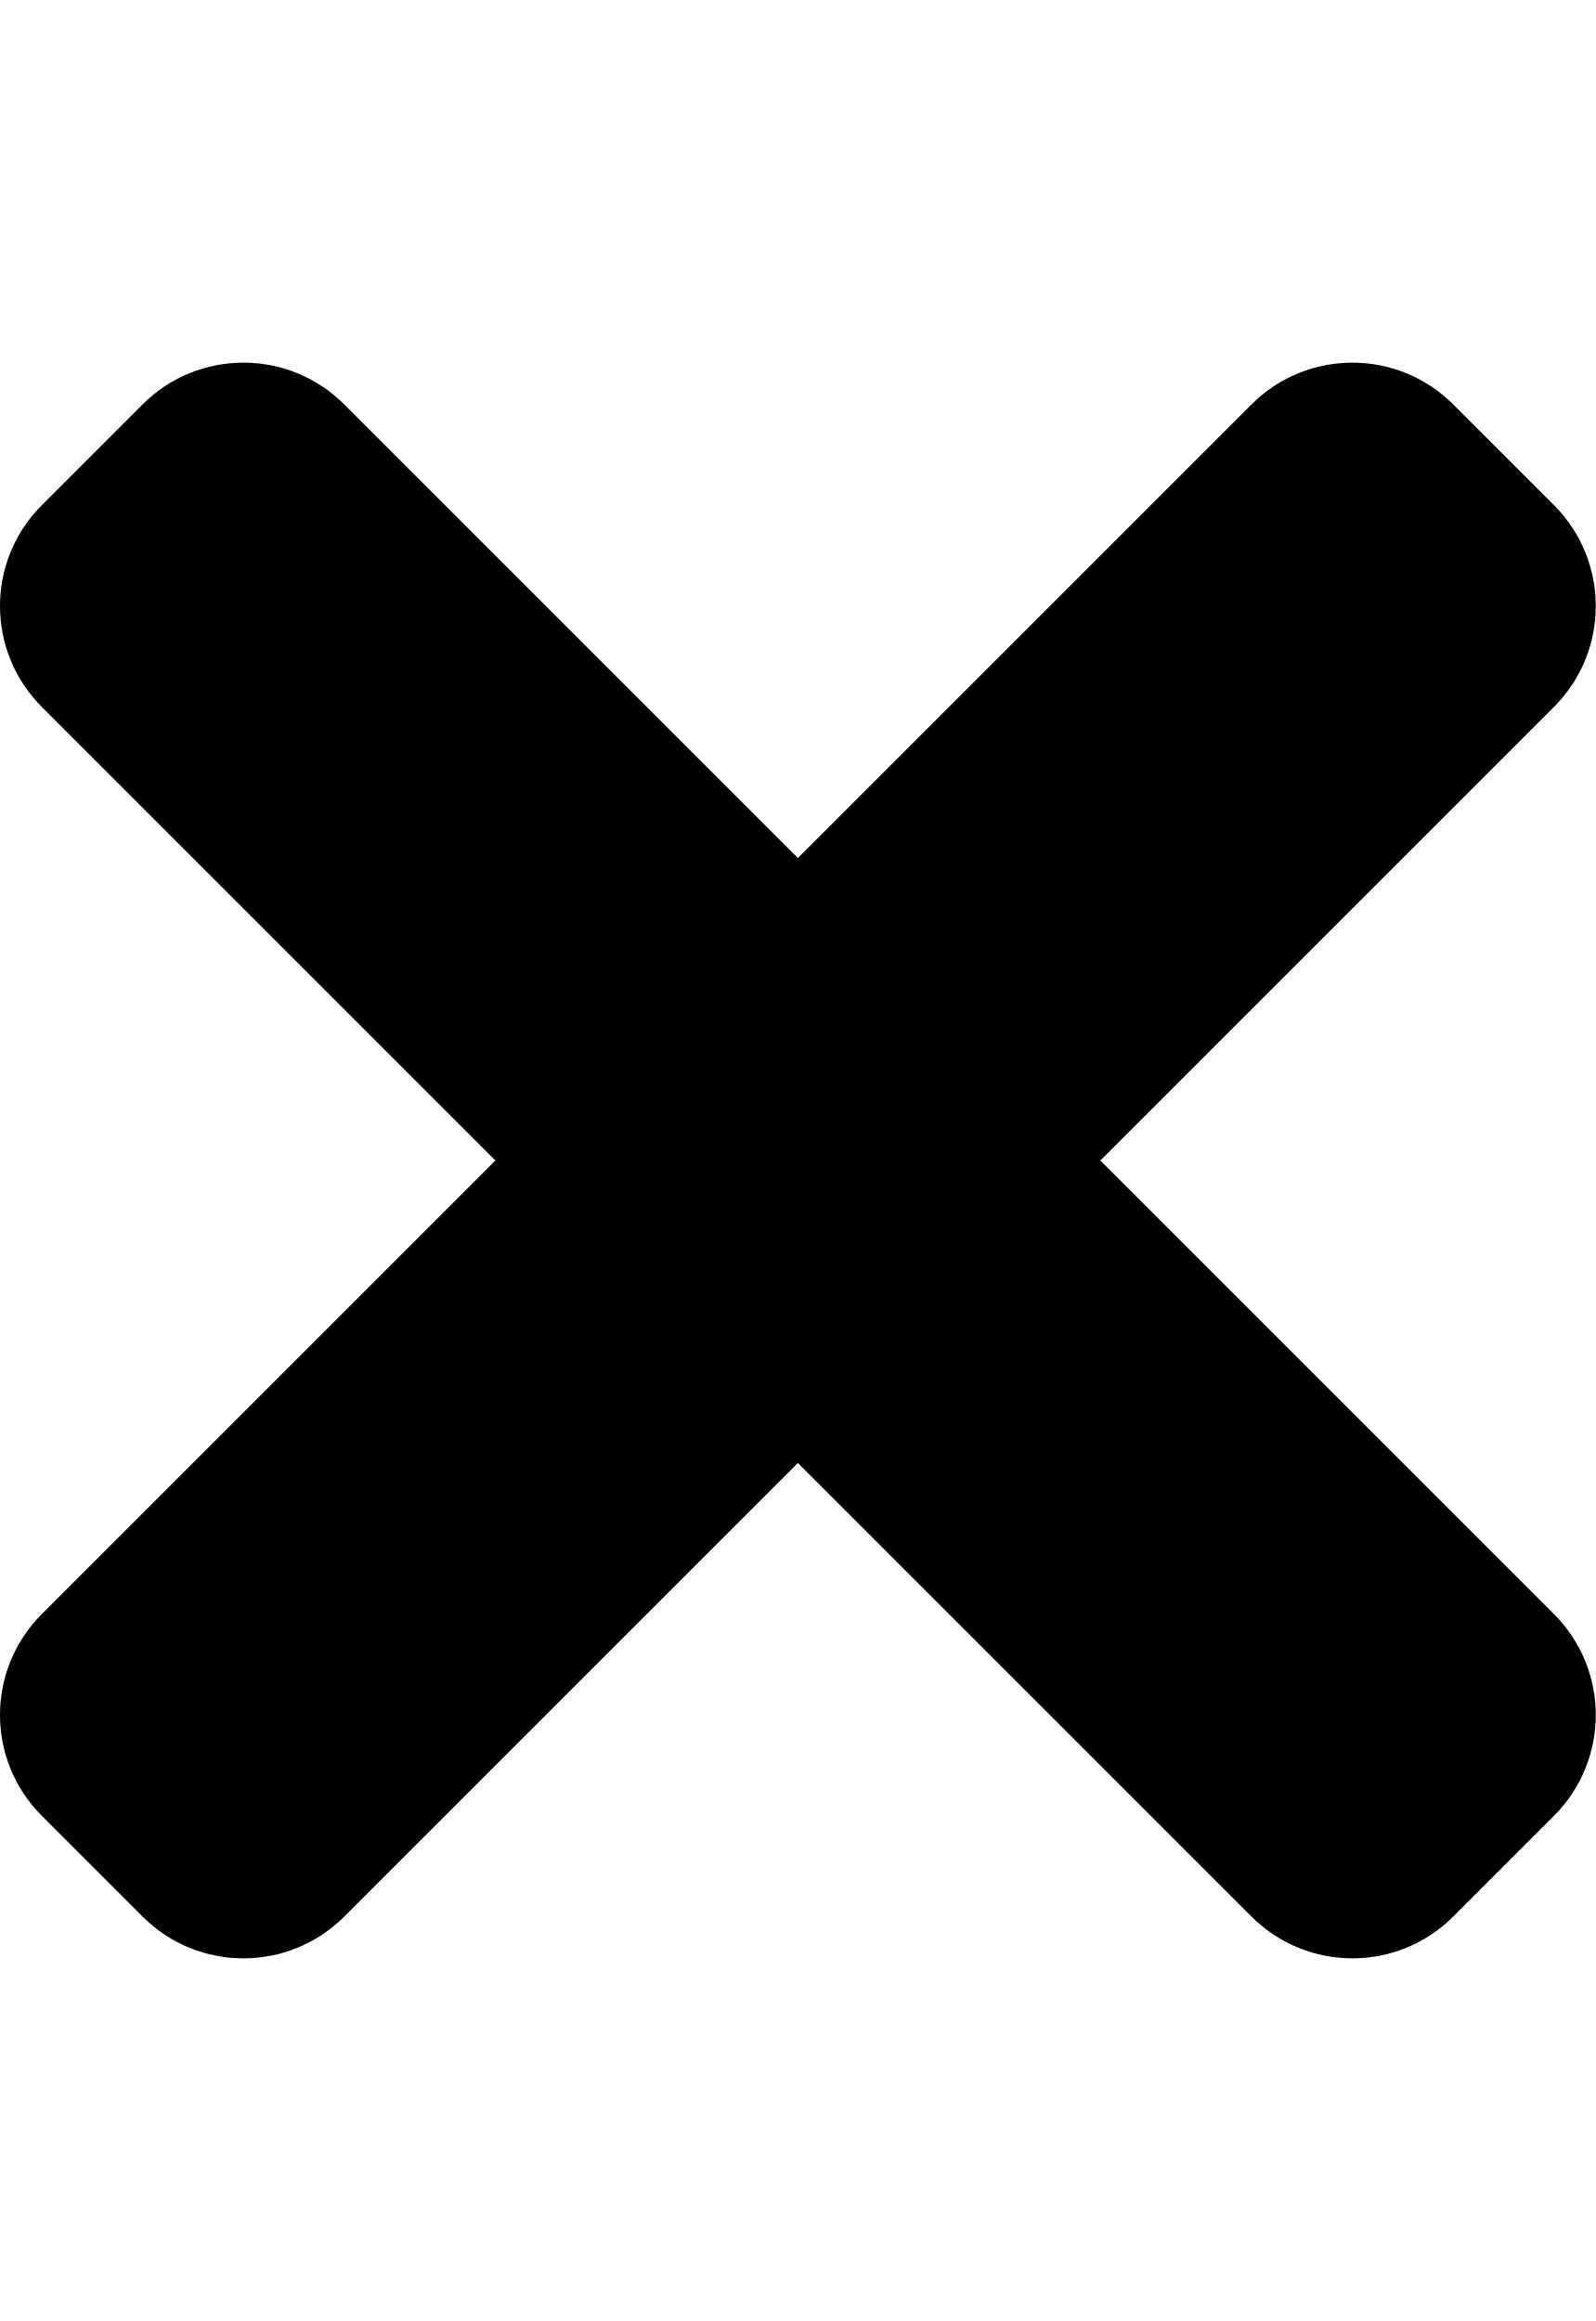
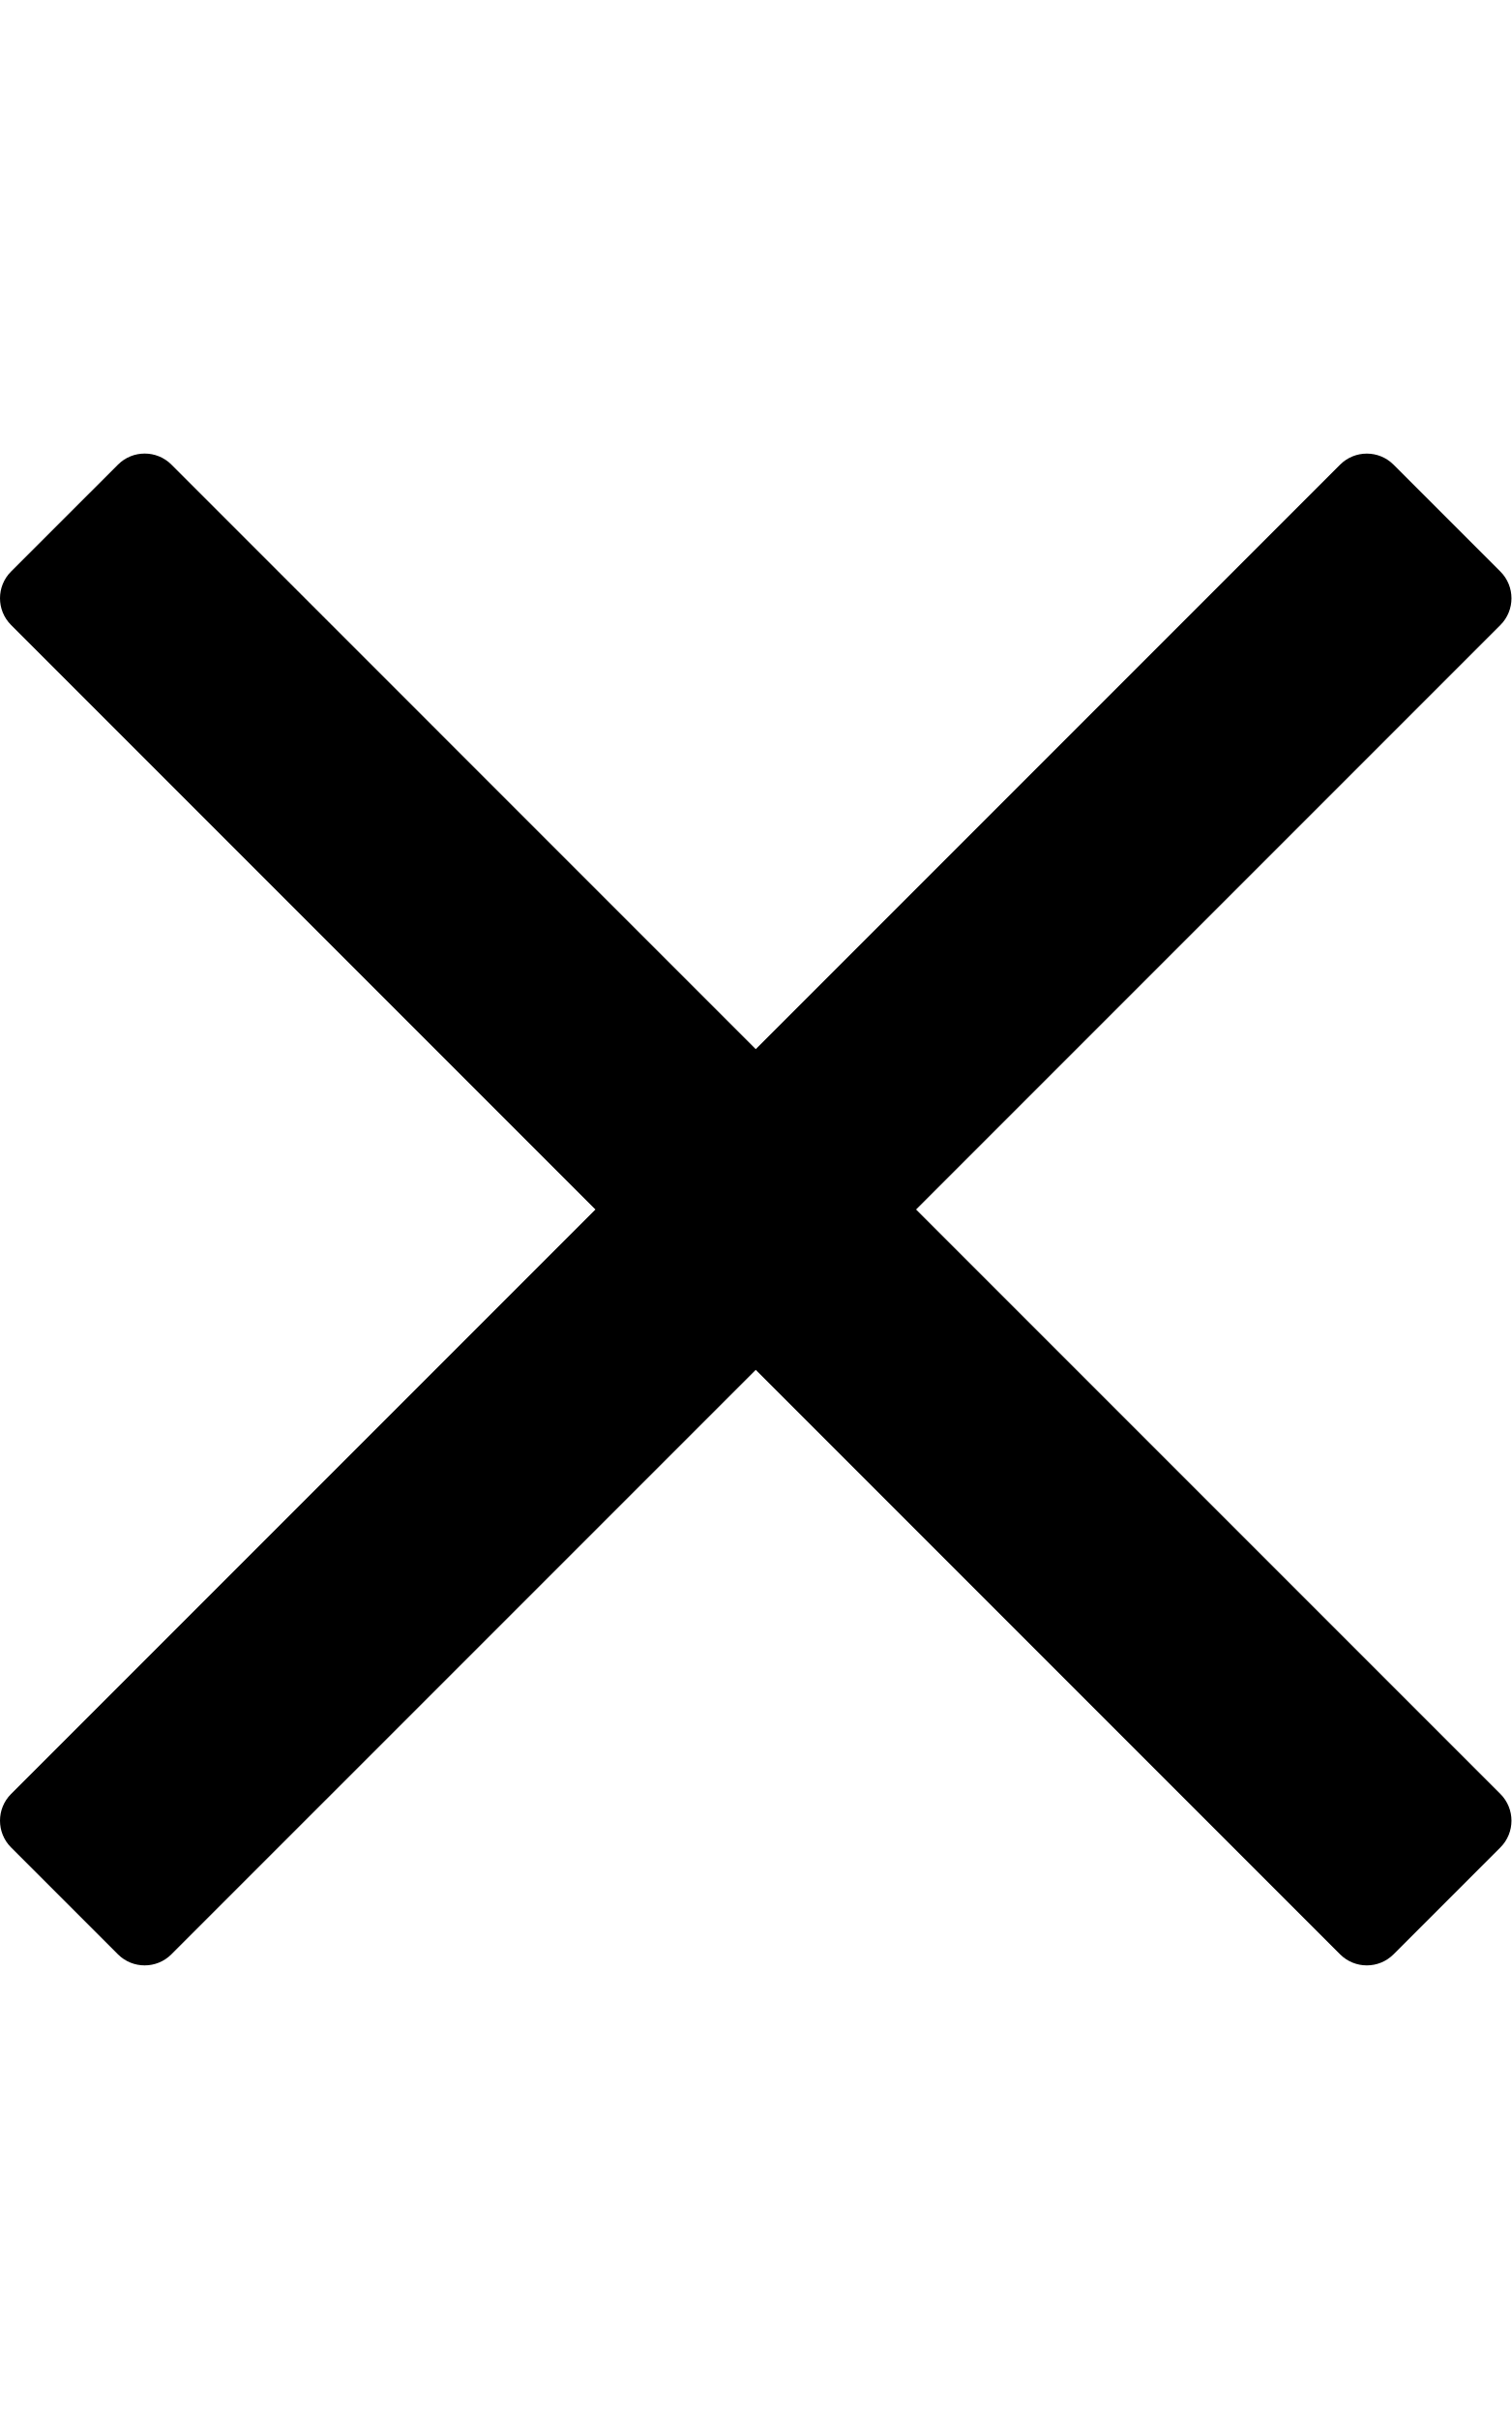
- <svg xmlns="http://www.w3.org/2000/svg" aria-hidden="true" focusable="false" data-prefix="fas" data-icon="times" class="svg-inline--fa fa-times fa-w-11" role="img" viewBox="0 0 352 512">
-   <path fill="currentColor" d="M242.72 256l100.07-100.07c12.28-12.28 12.28-32.19 0-44.48l-22.24-22.24c-12.28-12.28-32.19-12.28-44.48 0L176 189.28 75.93 89.21c-12.28-12.28-32.19-12.28-44.48 0L9.21 111.45c-12.28 12.28-12.28 32.19 0 44.48L109.28 256 9.21 356.07c-12.28 12.28-12.28 32.19 0 44.48l22.24 22.24c12.28 12.28 32.2 12.28 44.48 0L176 322.72l100.07 100.07c12.28 12.28 32.2 12.28 44.48 0l22.24-22.24c12.28-12.28 12.28-32.19 0-44.48L242.72 256z" />
+ <svg xmlns="http://www.w3.org/2000/svg" viewBox="0 0 320 512">
+   <path d="M193.94 256L296.5 153.44l21.15-21.15c3.12-3.12 3.12-8.19 0-11.31l-22.63-22.63c-3.12-3.12-8.19-3.12-11.31 0L160 222.06 36.29 98.34c-3.12-3.12-8.19-3.12-11.31 0L2.34 120.97c-3.12 3.12-3.12 8.19 0 11.31L126.06 256 2.34 379.71c-3.12 3.12-3.12 8.19 0 11.31l22.63 22.63c3.12 3.12 8.19 3.12 11.31 0L160 289.94 262.56 392.5l21.15 21.15c3.12 3.12 8.19 3.12 11.31 0l22.63-22.63c3.12-3.12 3.12-8.19 0-11.31L193.94 256z" />
</svg>
